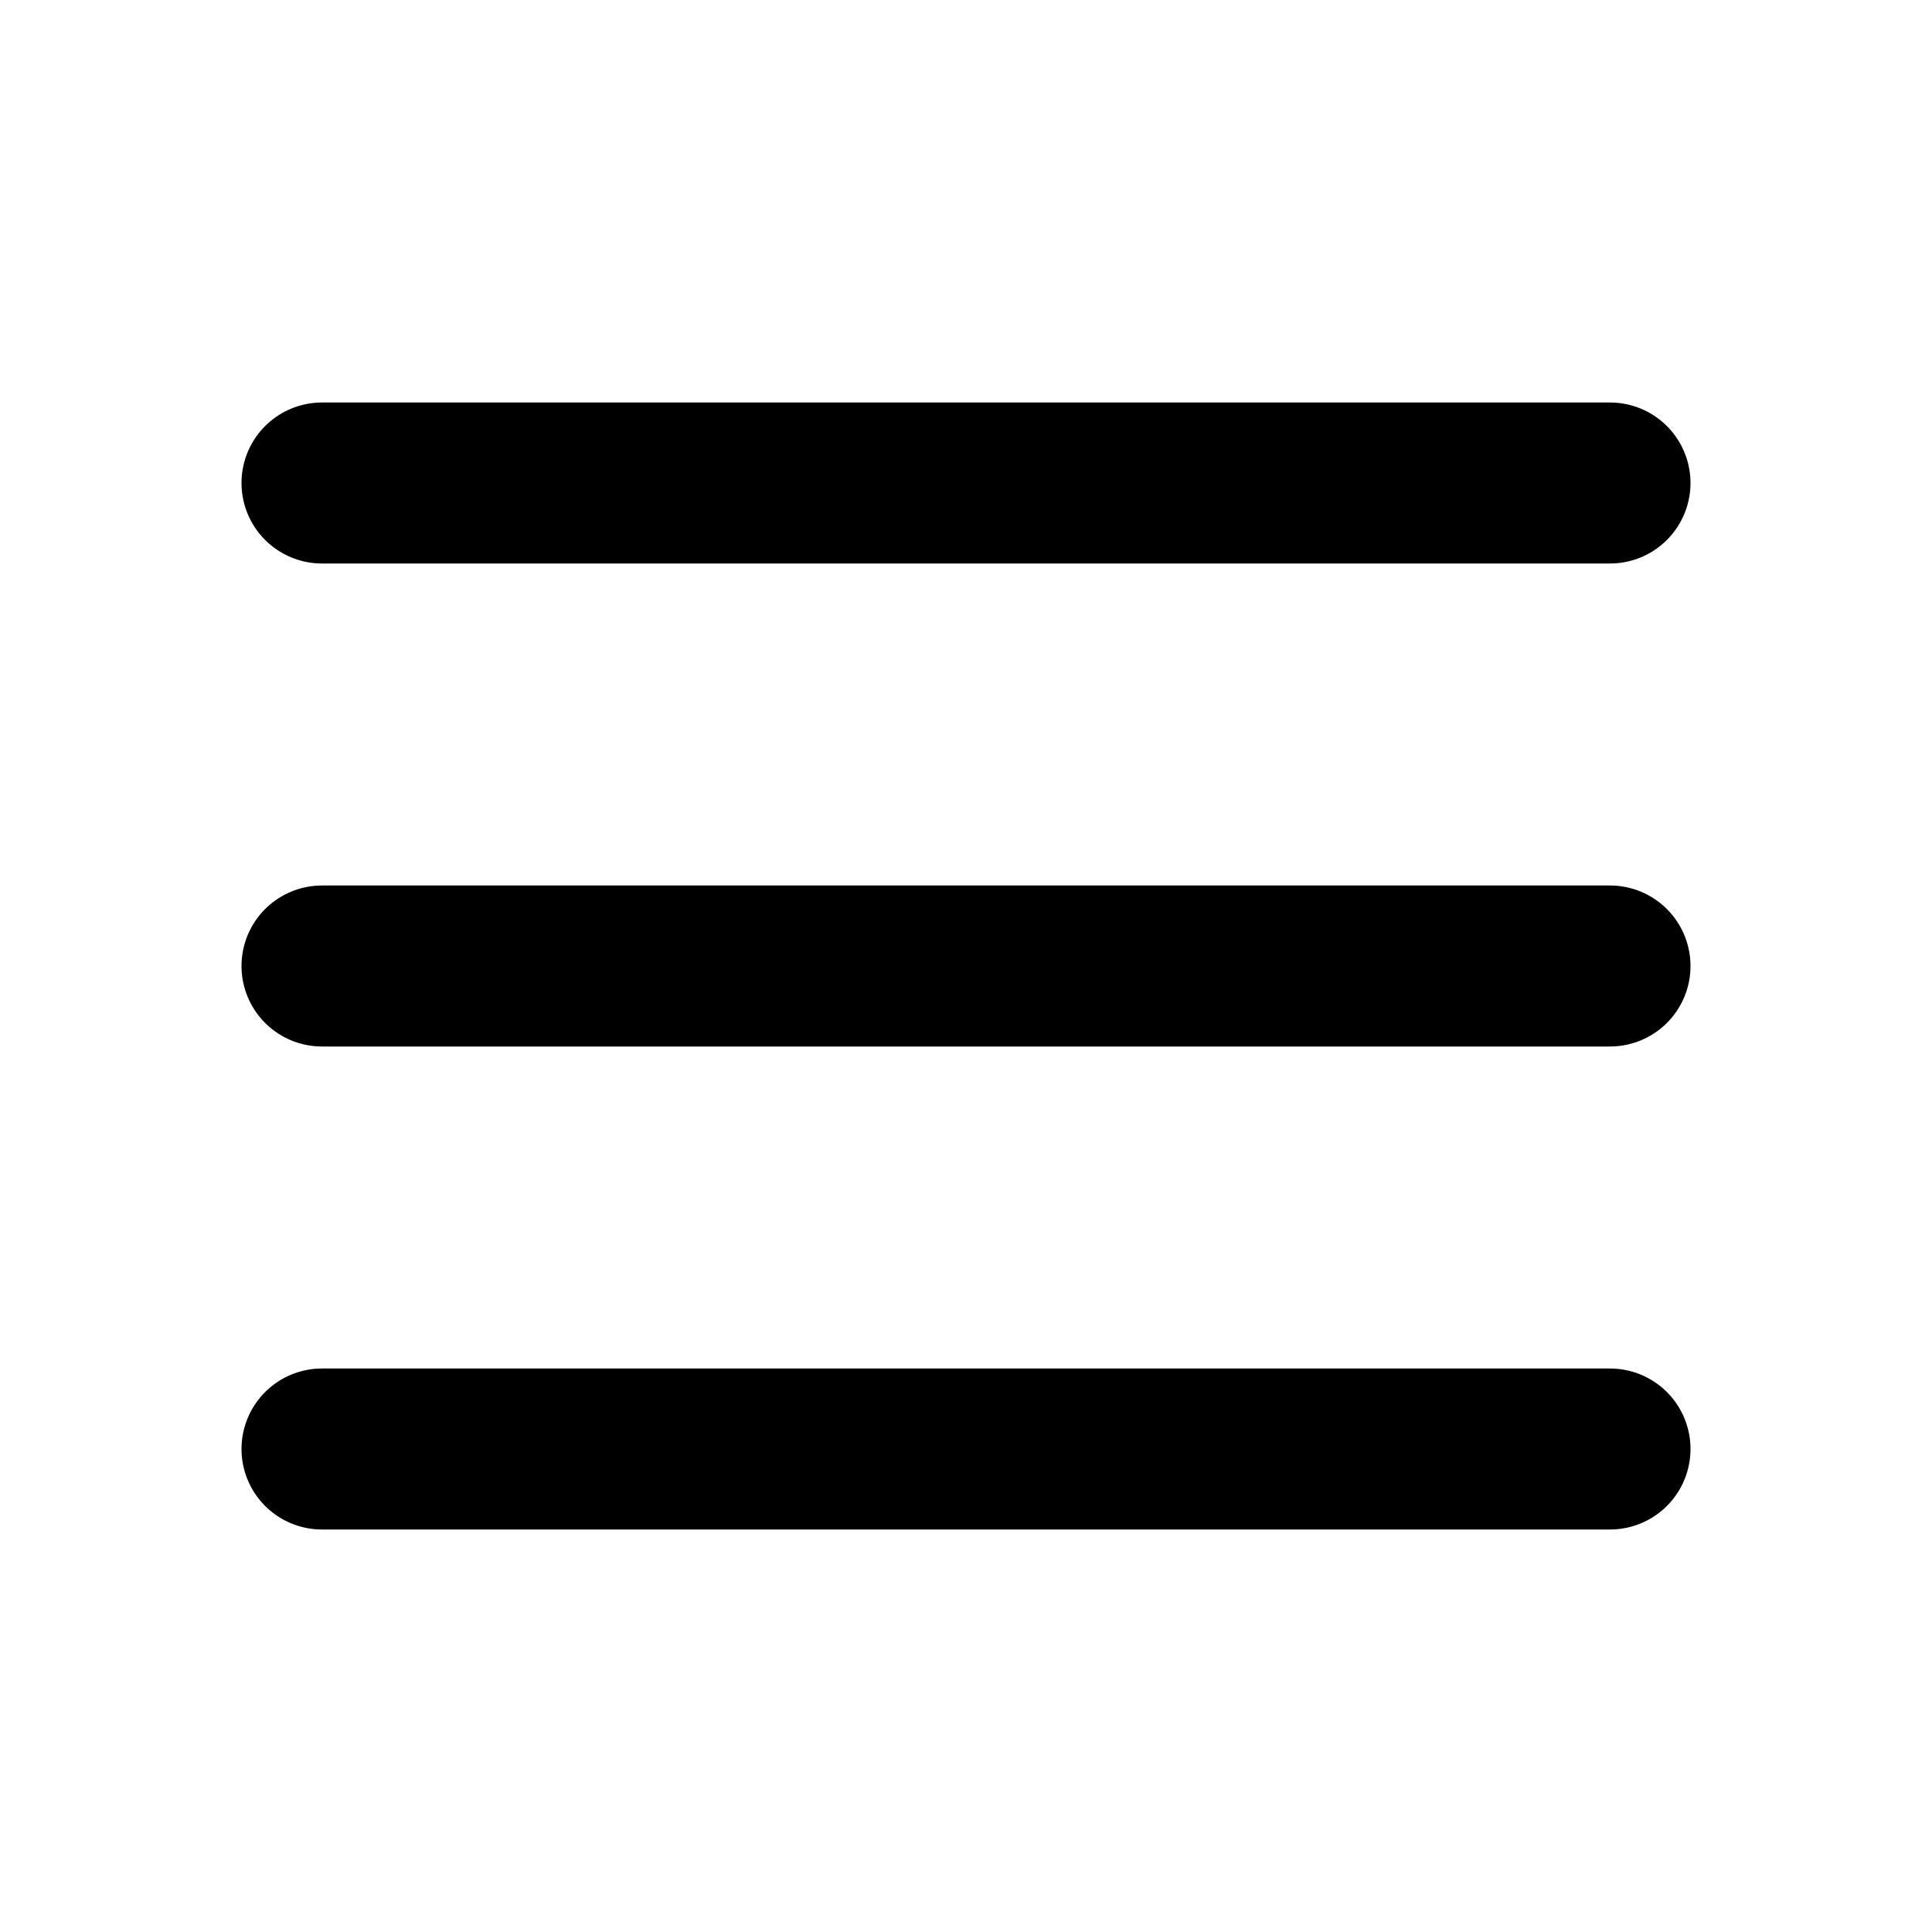
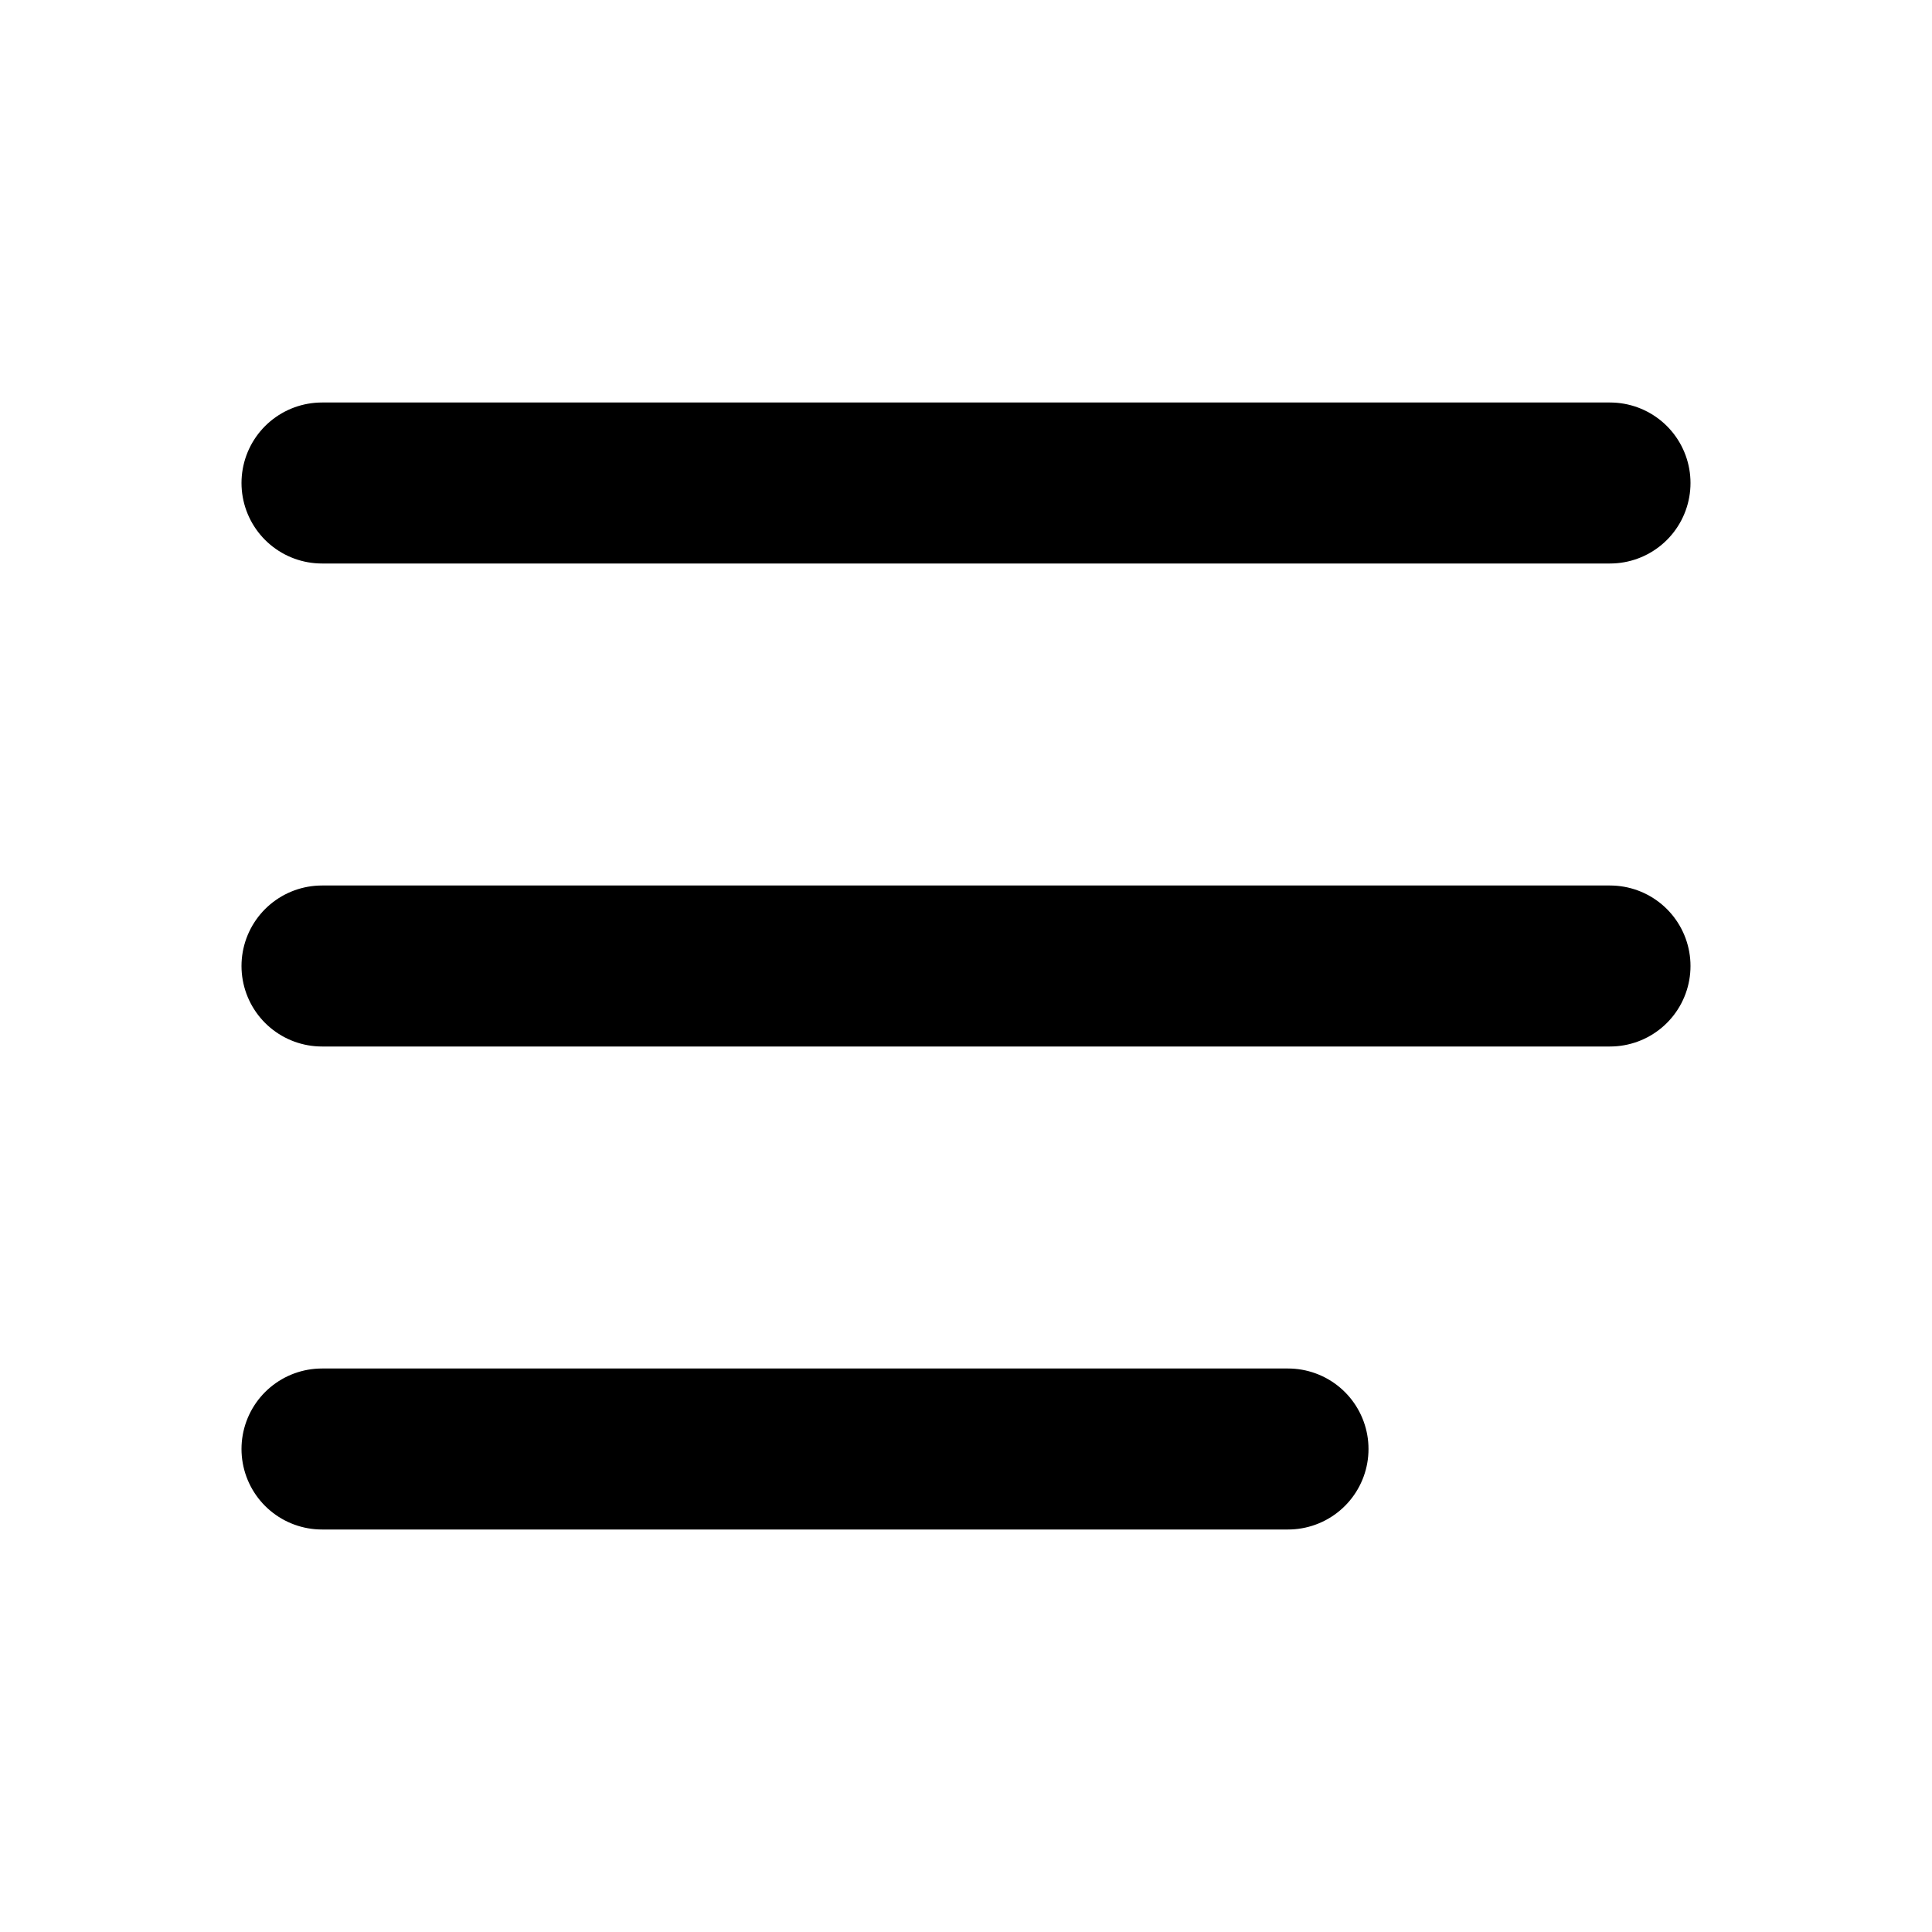
<svg xmlns="http://www.w3.org/2000/svg" class="icon icon-tabler icon-tabler-align-justified" width="24" height="24" viewBox="0 0 24 24" stroke-width="2" stroke="currentColor" fill="none" stroke-linecap="round" stroke-linejoin="round">
  <path stroke="none" d="M0 0h24v24H0z" />
  <line x1="4" y1="6" x2="20" y2="6" />
  <line x1="4" y1="12" x2="20" y2="12" />
-   <line x1="4" y1="18" x2="20" y2="18" />
+   <line x1="4" y1="18" x2="16" y2="18" />
</svg>
